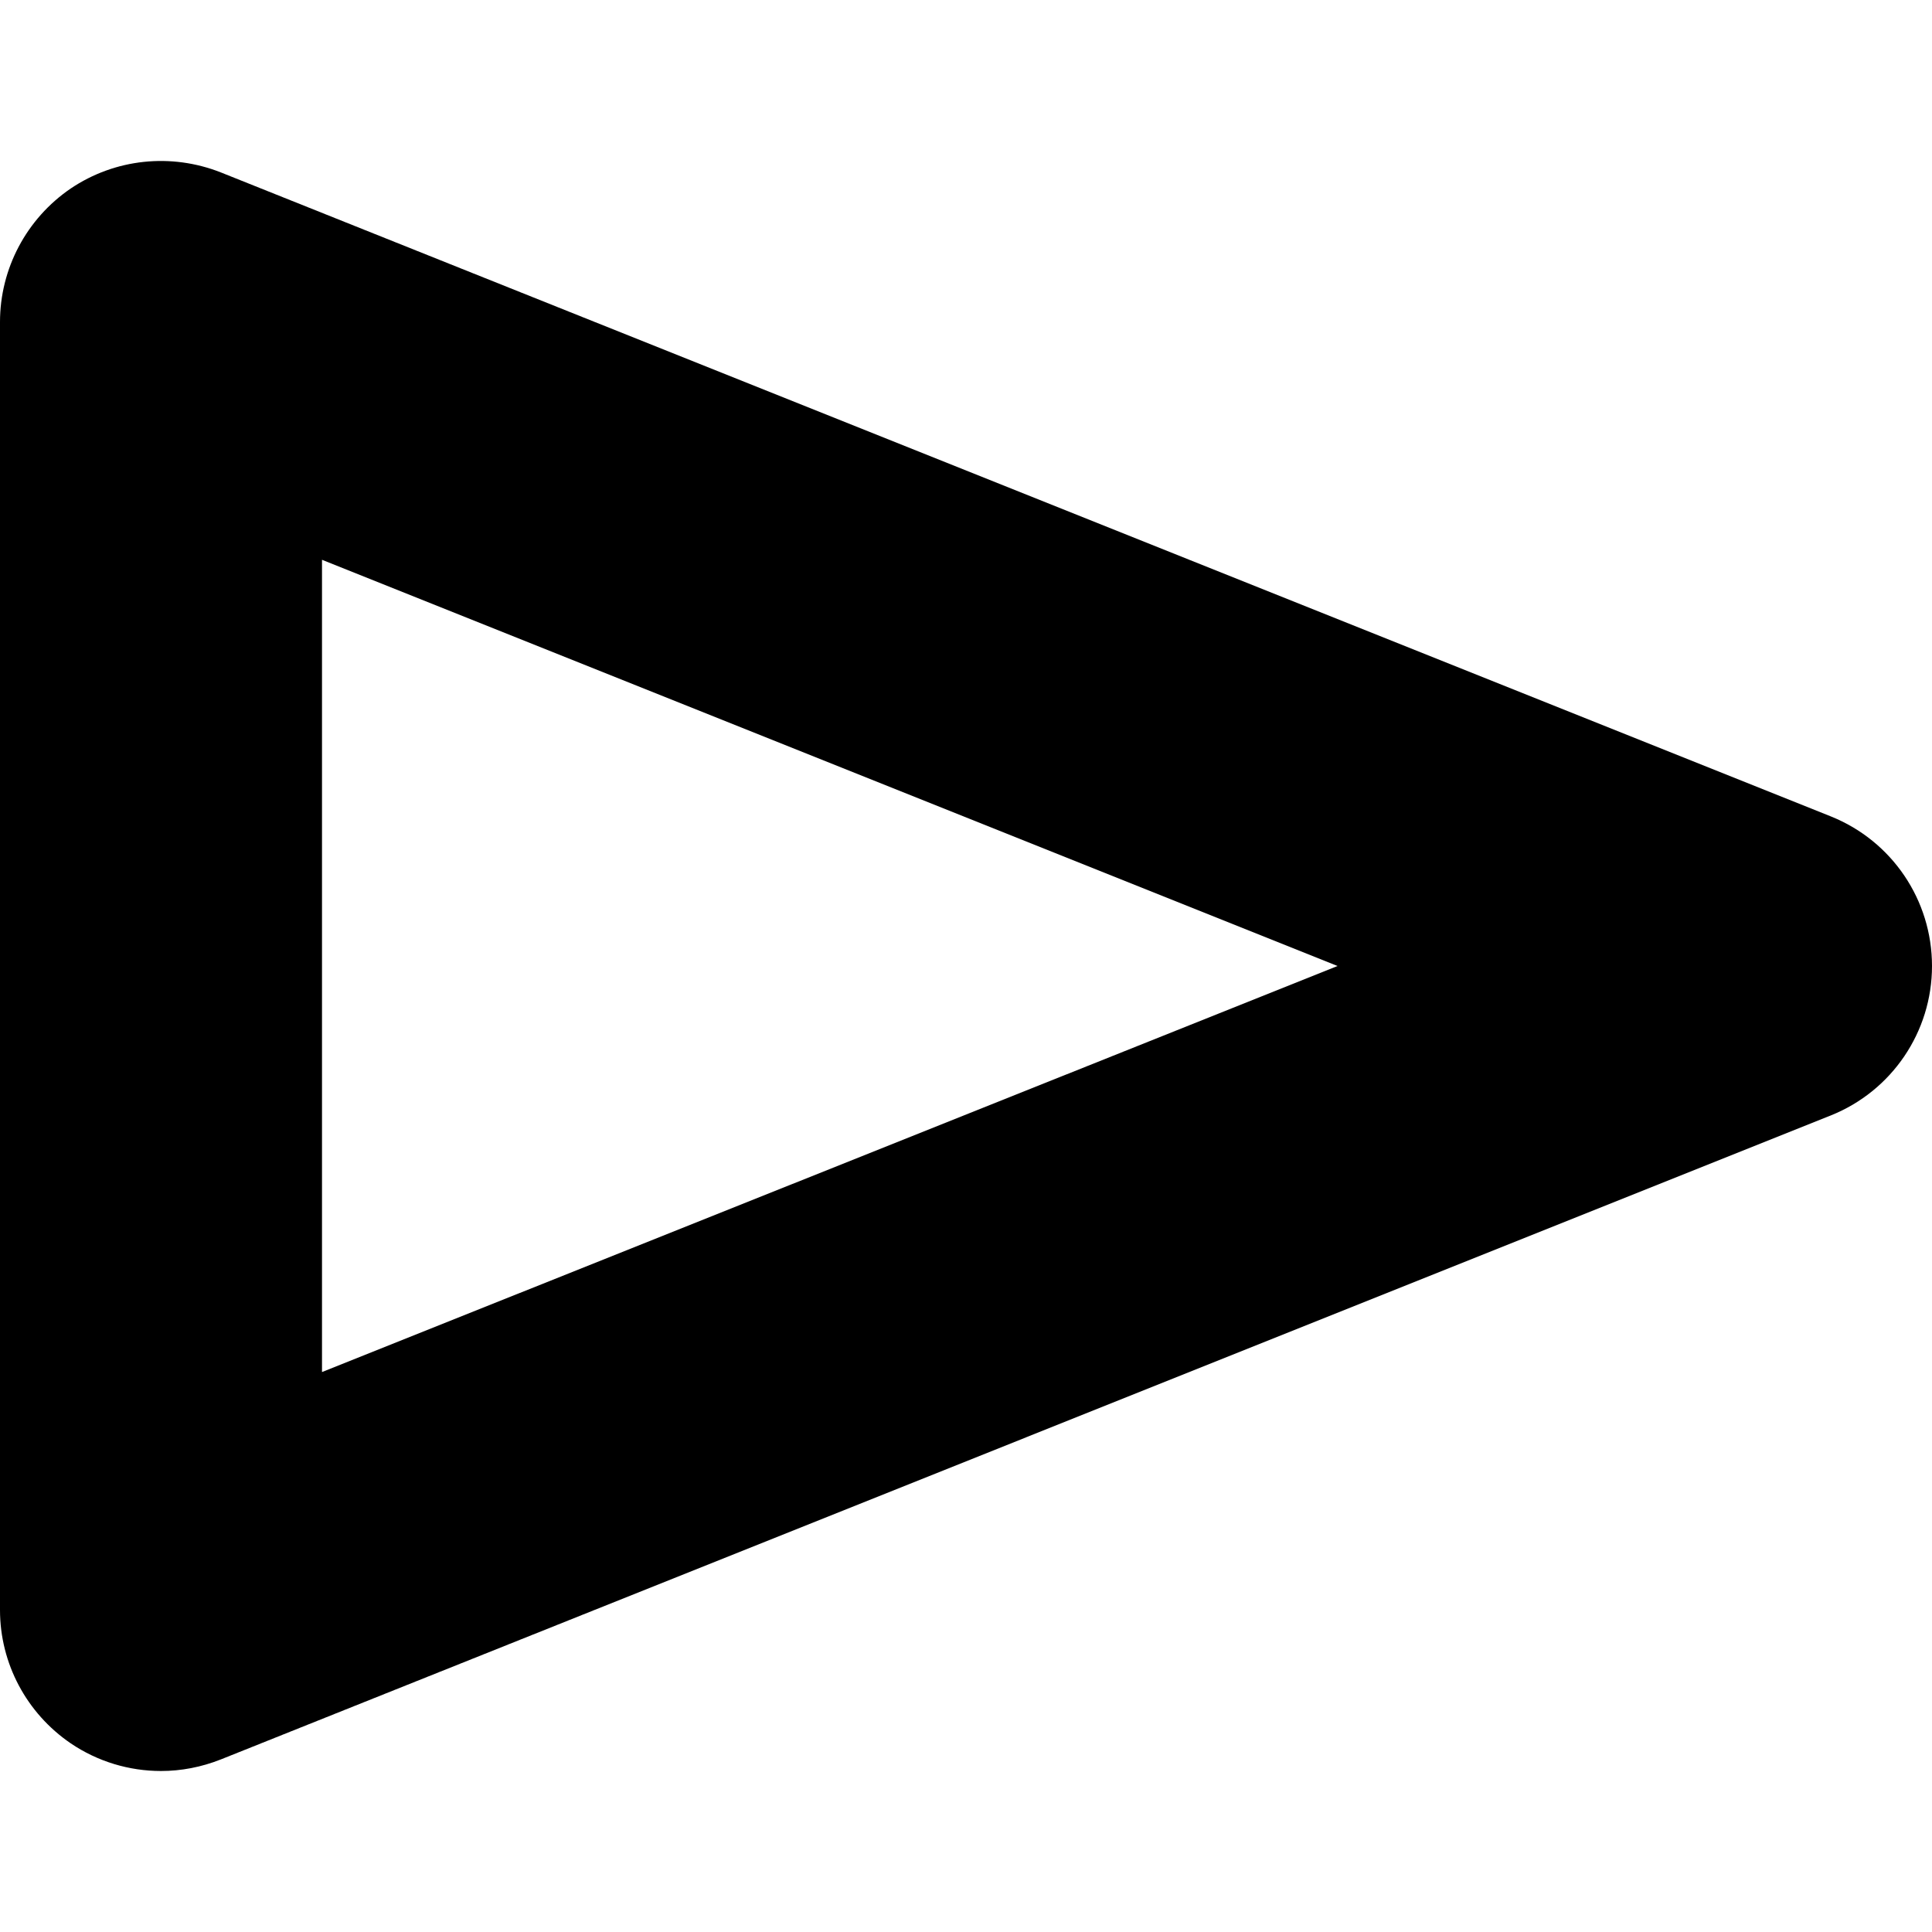
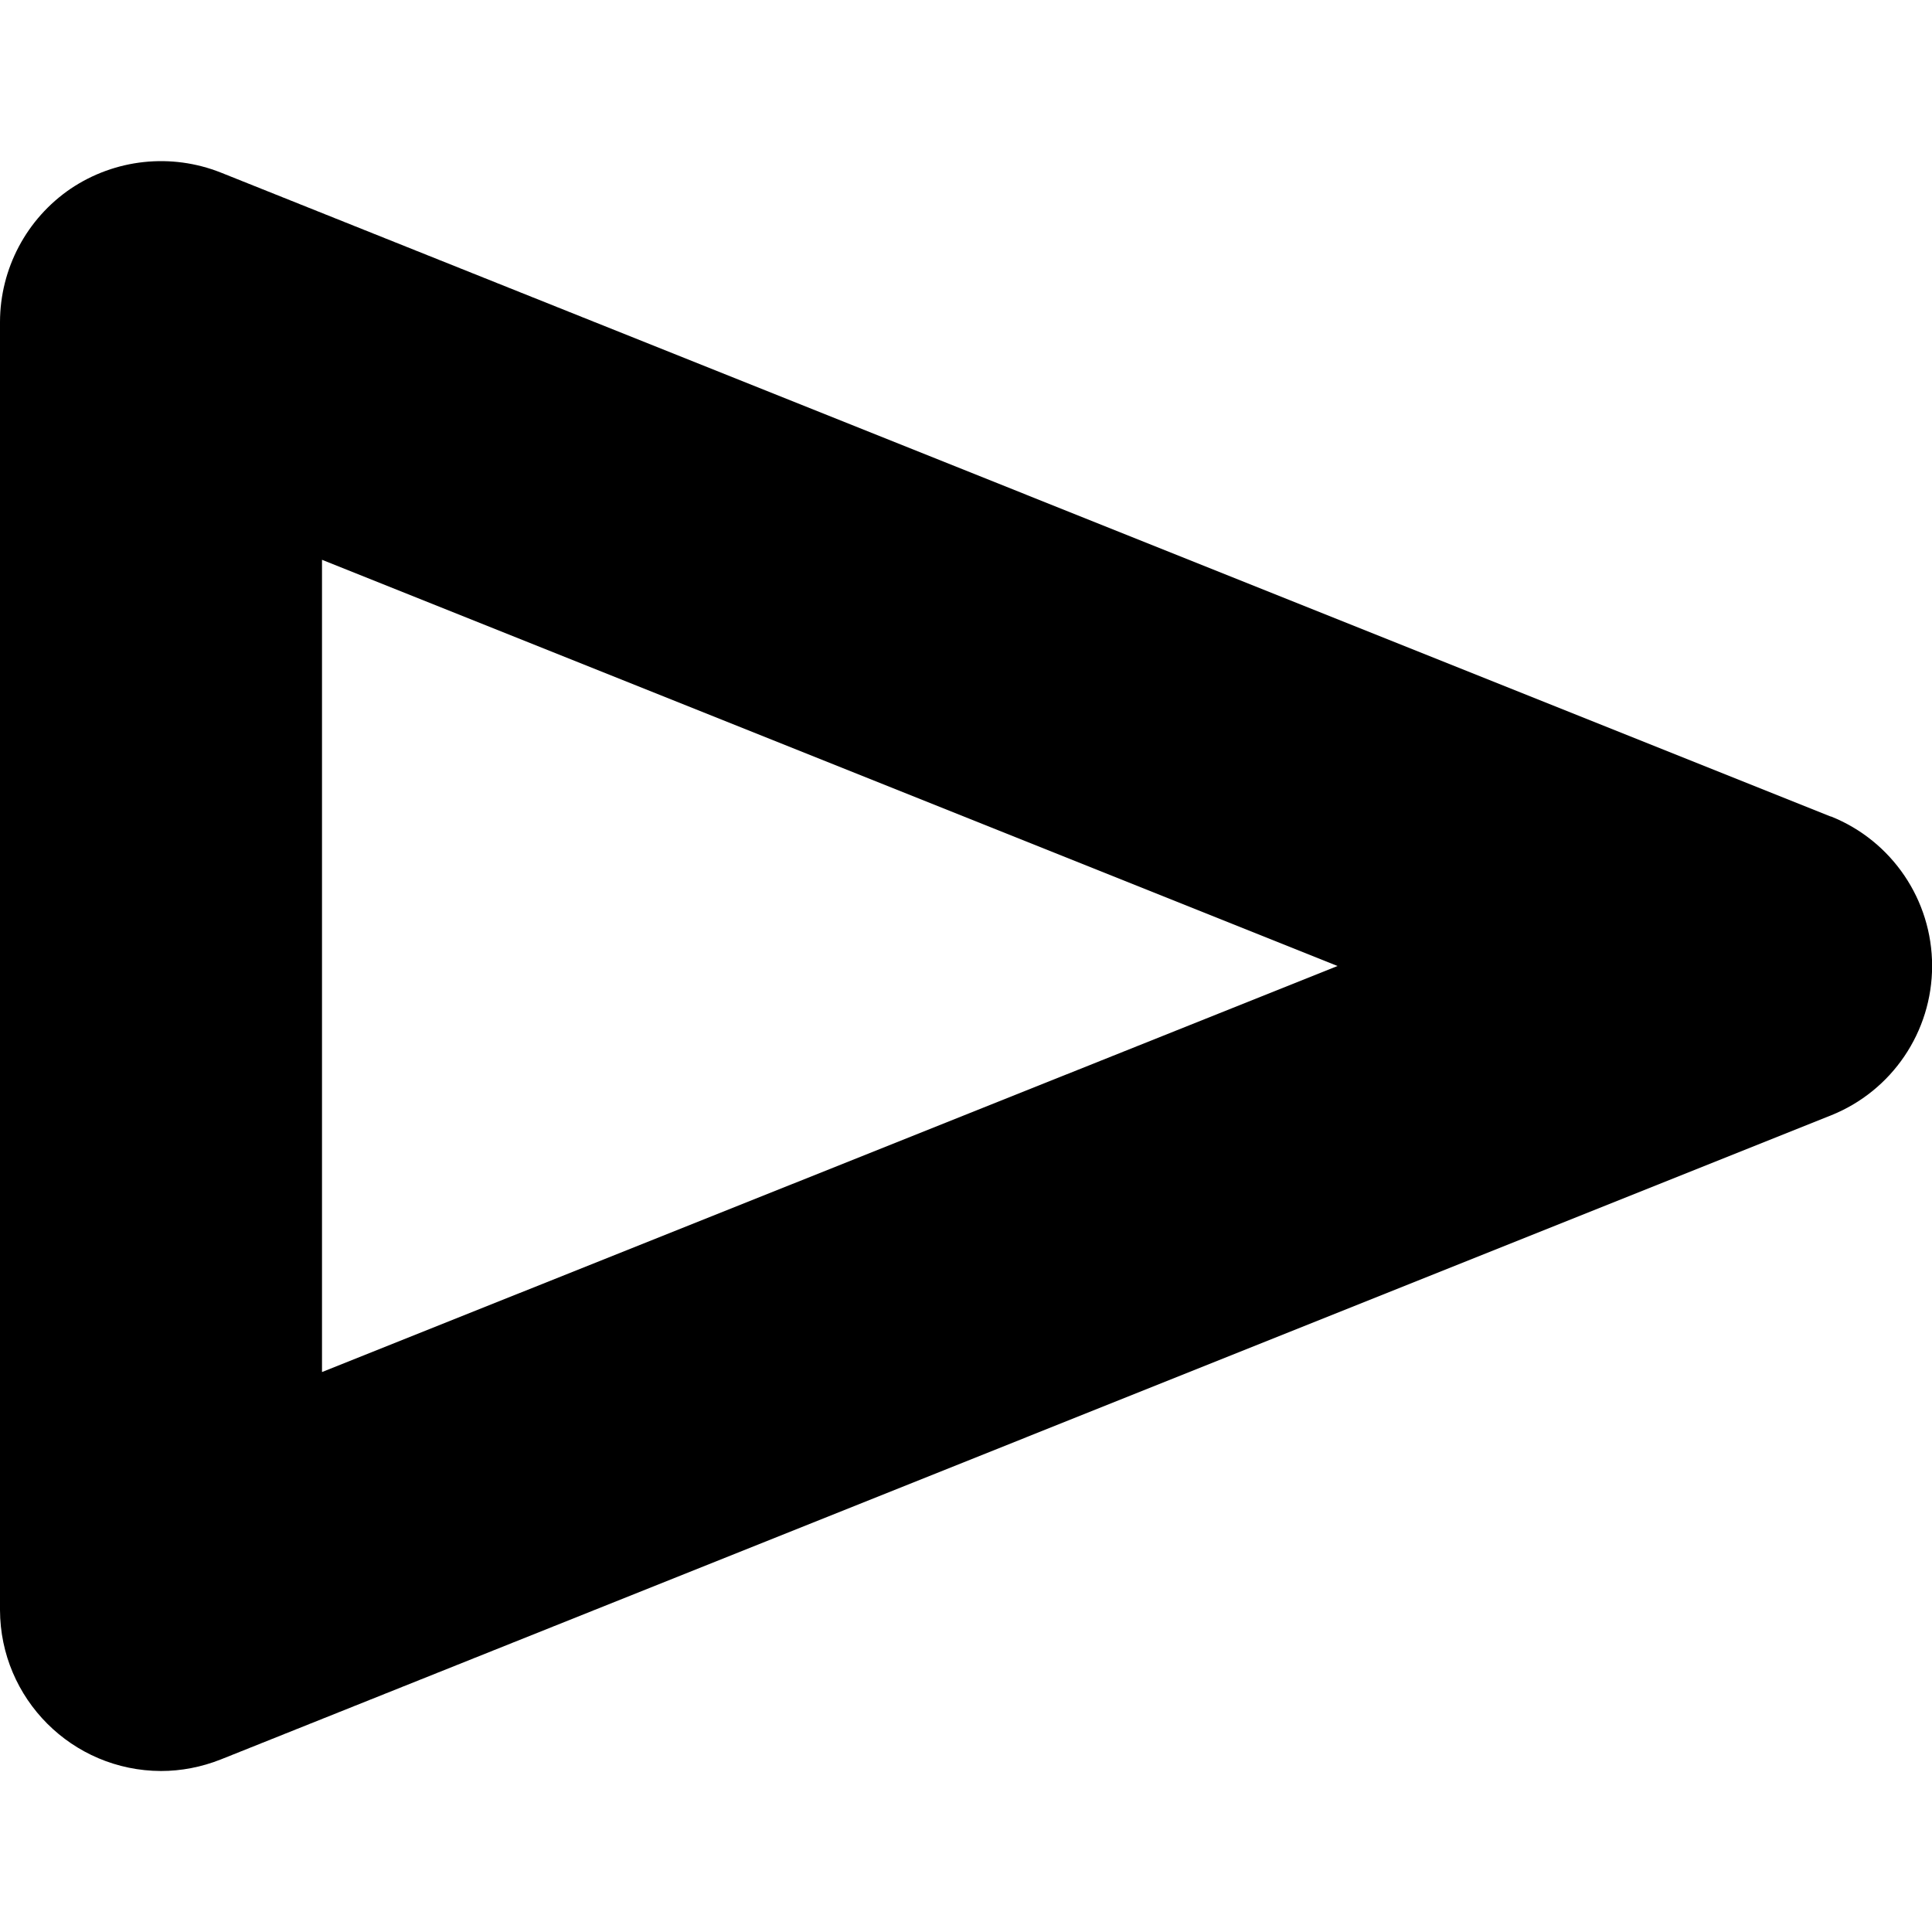
- <svg xmlns="http://www.w3.org/2000/svg" width="12px" height="12px" viewBox="0 0 12 12" version="1.1">
-   <defs />
-   <g id="play" stroke="none" stroke-width="1" fill="none" fill-rule="evenodd">
-     <path d="M2,8.522 L2,3.477 L8.308,6 L2,8.522 Z M11.372,5.071 L1.372,1.071 C1.063,0.949 0.715,0.985 0.439,1.171 C0.165,1.358 0,1.668 0,2 L0,10 C0,10.332 0.165,10.641 0.439,10.828 C0.607,10.942 0.803,11 1,11 C1.125,11 1.251,10.976 1.372,10.928 L11.372,6.928 C11.751,6.776 12,6.409 12,6 C12,5.59 11.751,5.223 11.372,5.071 Z" id="Fill-1" fill="#000000" />
-   </g>
+ <svg xmlns="http://www.w3.org/2000/svg" viewBox="0 0 12 12">
+   <path d="M2 8.522V3.477L8.308 6 2 8.522zm9.372-3.45l-10-4a1.006 1.006 0 0 0-.933.1A1.004 1.004 0 0 0 0 2v8a1.003 1.003 0 0 0 1 1c.125 0 .251-.024.372-.072l10-4a1 1 0 0 0 0-1.857z" fill="#000" fill-rule="evenodd" />
</svg>
